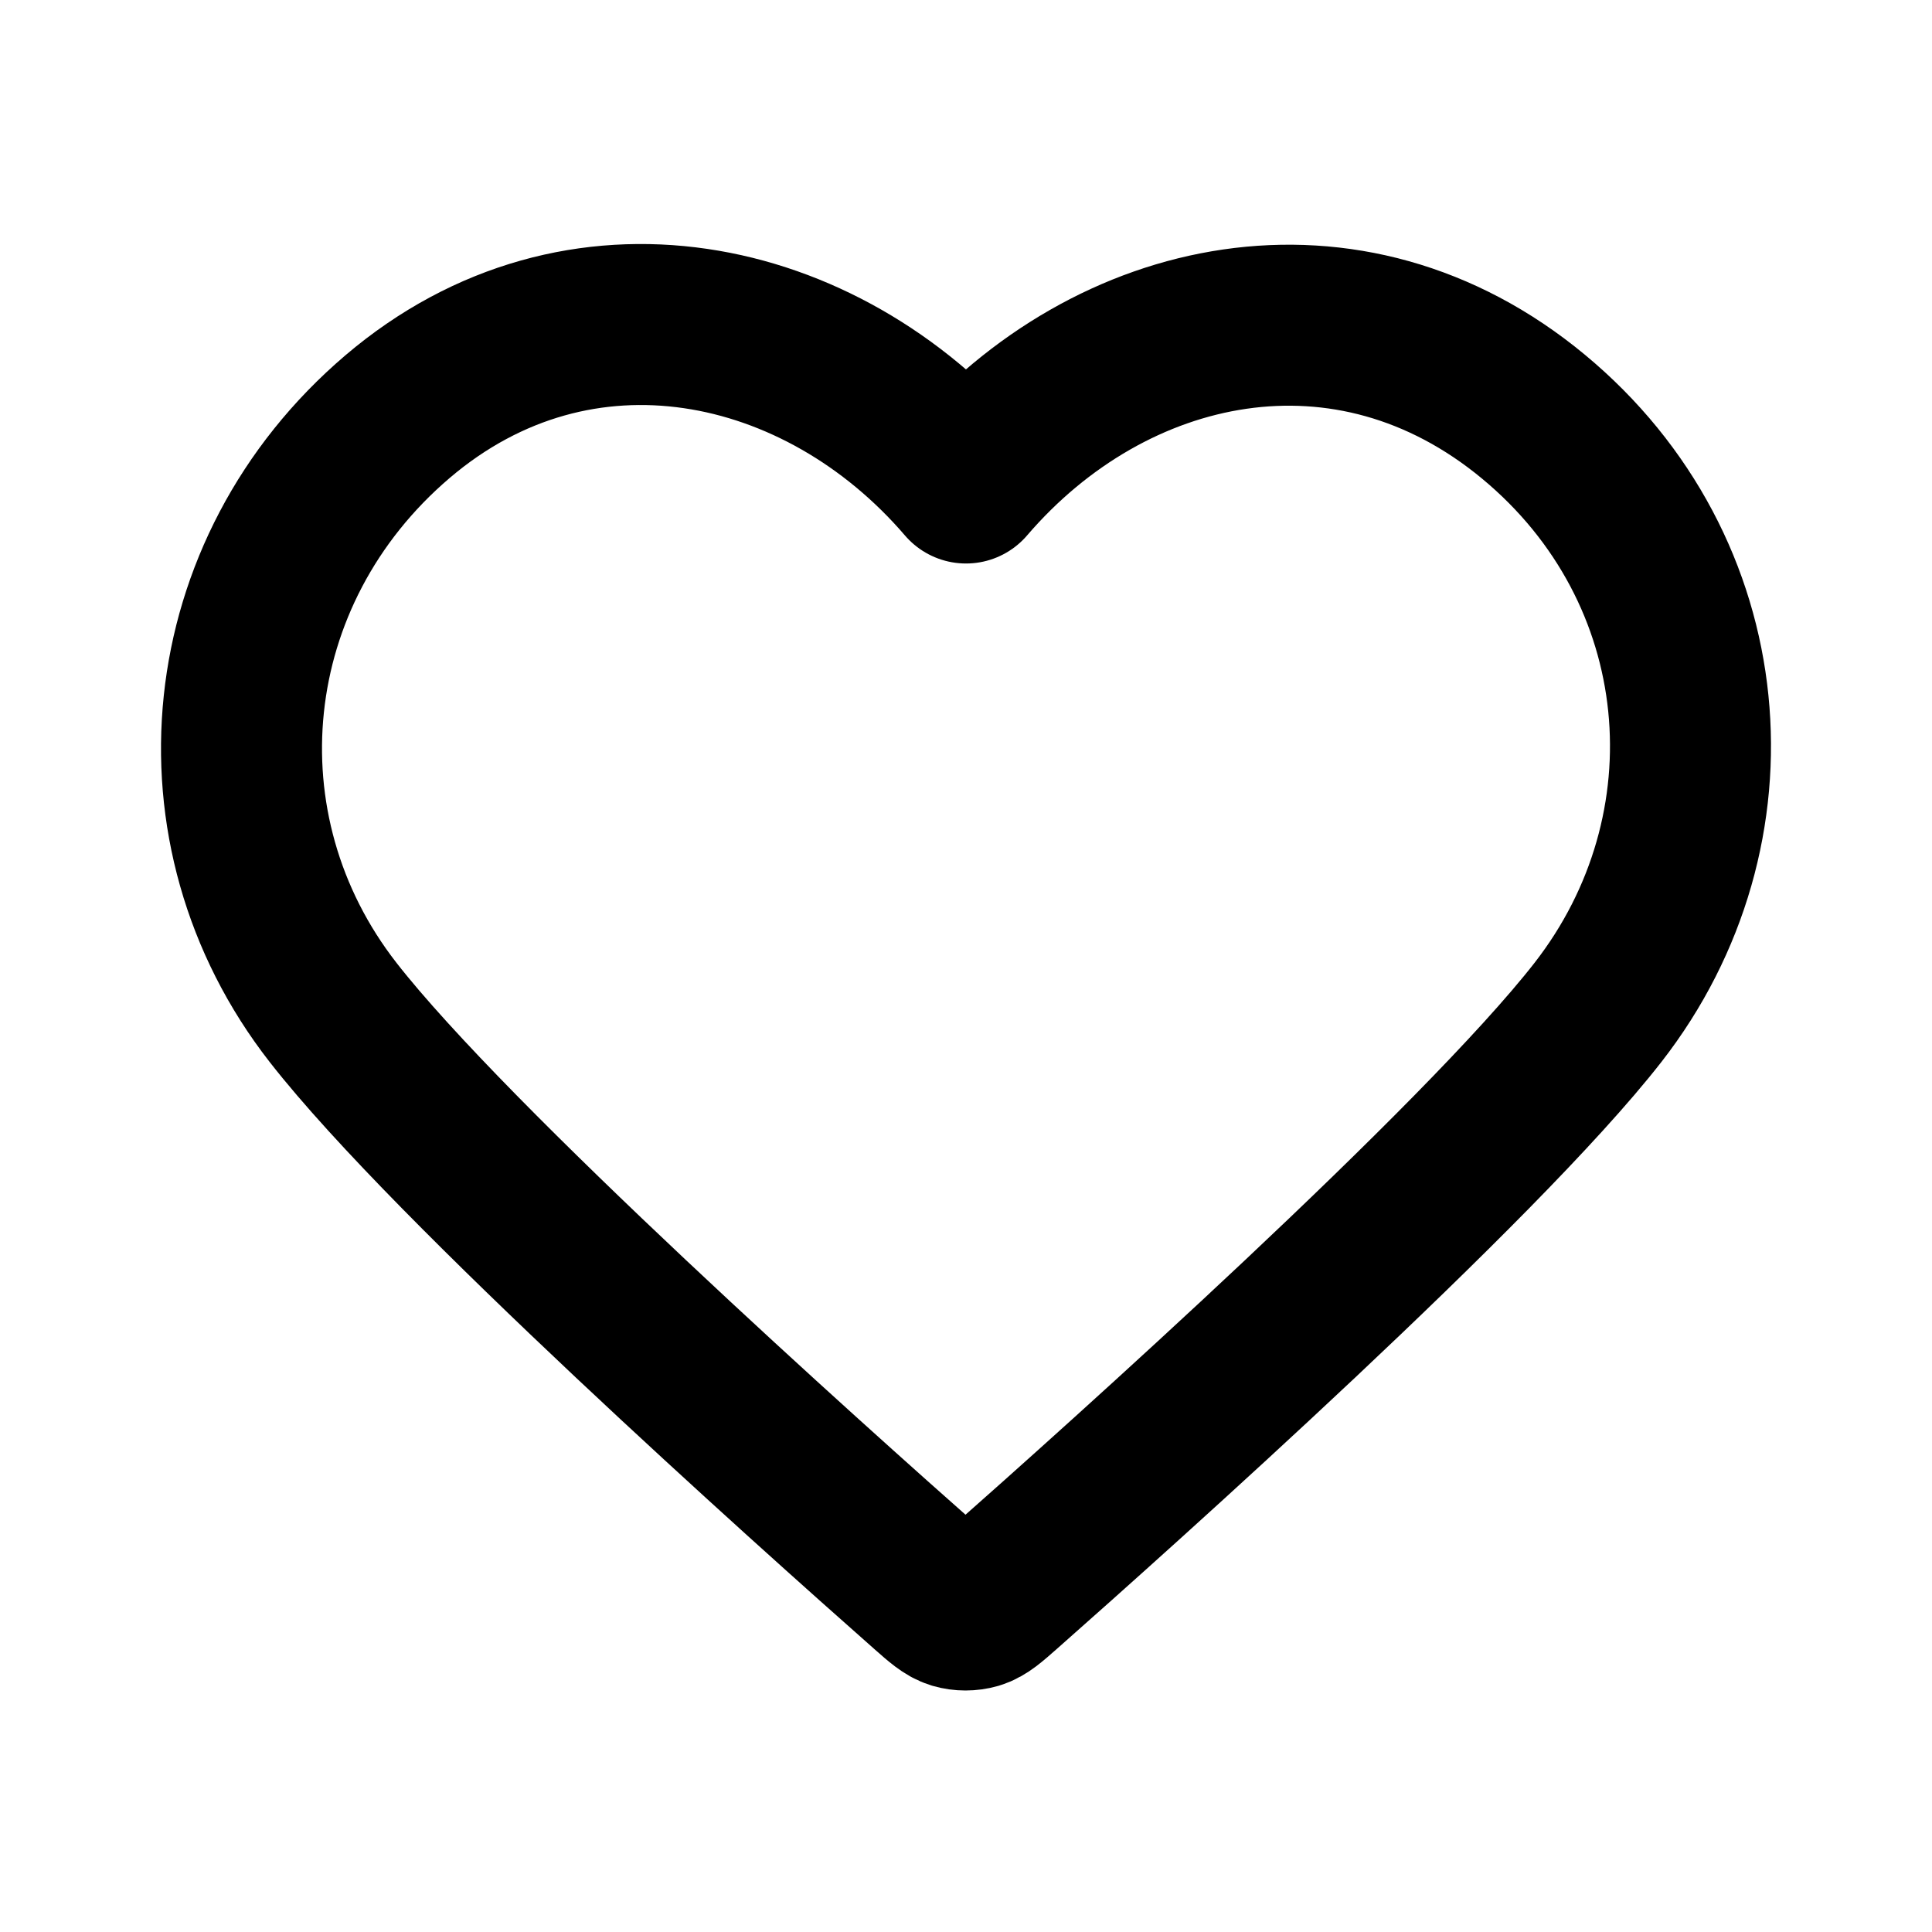
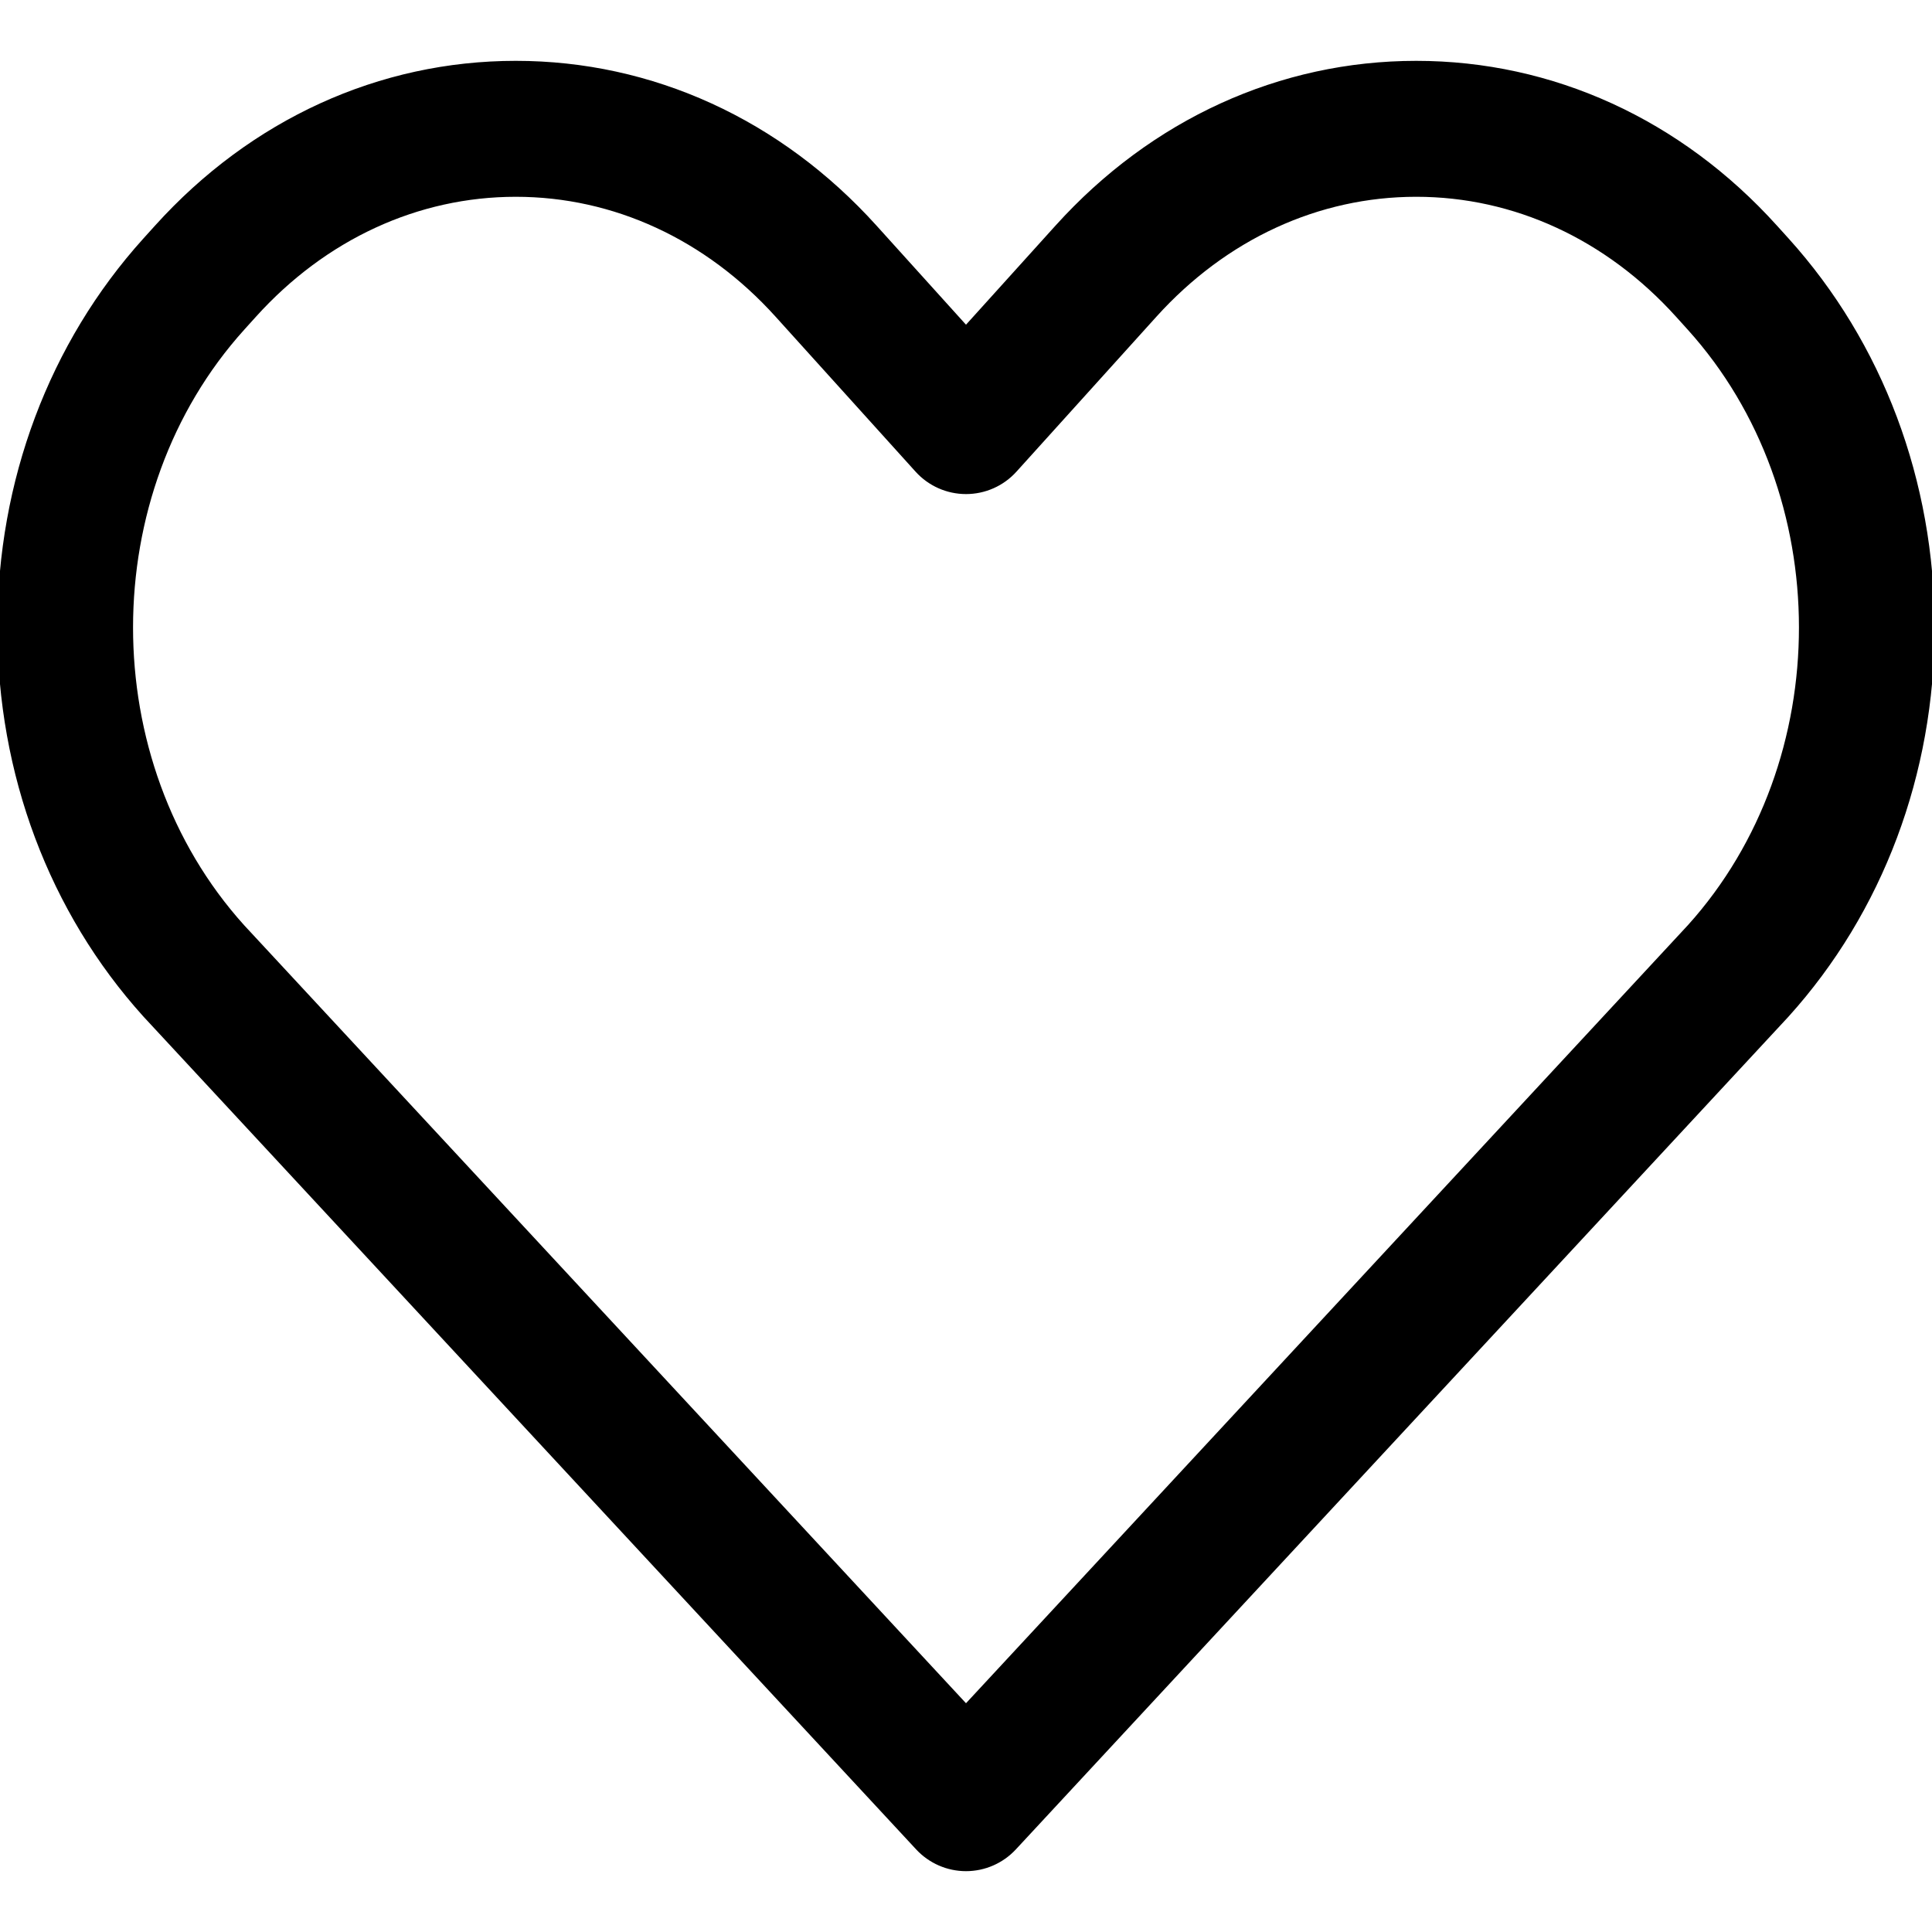
- <svg xmlns="http://www.w3.org/2000/svg" width="800px" height="800px" viewBox="0 0 24 24" fill="none">
-   <path fill-rule="evenodd" clip-rule="evenodd" d="M12 6C10.201 3.903 7.194 3.255 4.939 5.175C2.685 7.096 2.367 10.306 4.138 12.577C5.61 14.465 10.065 18.448 11.525 19.737C11.688 19.881 11.77 19.953 11.865 19.982C11.948 20.006 12.039 20.006 12.123 19.982C12.218 19.953 12.299 19.881 12.463 19.737C13.923 18.448 18.378 14.465 19.85 12.577C21.62 10.306 21.342 7.075 19.048 5.175C16.755 3.275 13.799 3.903 12 6Z" stroke="#000000" stroke-width="2" stroke-linecap="round" stroke-linejoin="round" />
+ <svg xmlns="http://www.w3.org/2000/svg" fill="#000000" version="1.1" id="Capa_1" width="99px" height="99px" viewBox="0 0 369.486 369.486" xml:space="preserve" stroke="#000000">
+   <g id="SVGRepo_bgCarrier" stroke-width="0" />
+   <g id="SVGRepo_tracerCarrier" stroke-linecap="round" stroke-linejoin="round" />
+   <g id="SVGRepo_iconCarrier">
+     <g>
+       <g>
+         <path d="M184.743,357.351c-3.478,0-6.798-1.449-9.164-3.998l-147.67-159.16c-0.038-0.041-0.076-0.082-0.113-0.123 C9.871,174.223,0,147.921,0,120.008c0-27.914,9.871-54.215,27.796-74.061l2.244-2.484c18.246-20.201,42.608-31.327,68.599-31.327 s50.354,11.126,68.601,31.328l17.503,19.38l17.503-19.379c18.246-20.202,42.608-31.328,68.6-31.328s50.354,11.126,68.601,31.329 l2.241,2.478c17.928,19.851,27.799,46.152,27.799,74.065s-9.872,54.215-27.796,74.061c-0.037,0.043-0.075,0.084-0.113,0.125 l-147.671,159.16C191.541,355.901,188.221,357.351,184.743,357.351z M46.295,177.252l138.448,149.219l138.448-149.22 c28.485-31.603,28.467-82.97-0.055-114.549l-2.239-2.478c-13.449-14.891-31.224-23.09-50.051-23.09 c-18.828,0-36.603,8.199-50.048,23.085L194.02,89.869c-2.369,2.624-5.74,4.121-9.275,4.121s-6.906-1.497-9.276-4.121 l-26.779-29.648c-13.446-14.887-31.22-23.086-50.048-23.086S62.039,45.333,48.594,60.22l-2.244,2.484 C17.828,94.283,17.809,145.65,46.295,177.252z" />
+       </g>
+     </g>
+   </g>
</svg>
